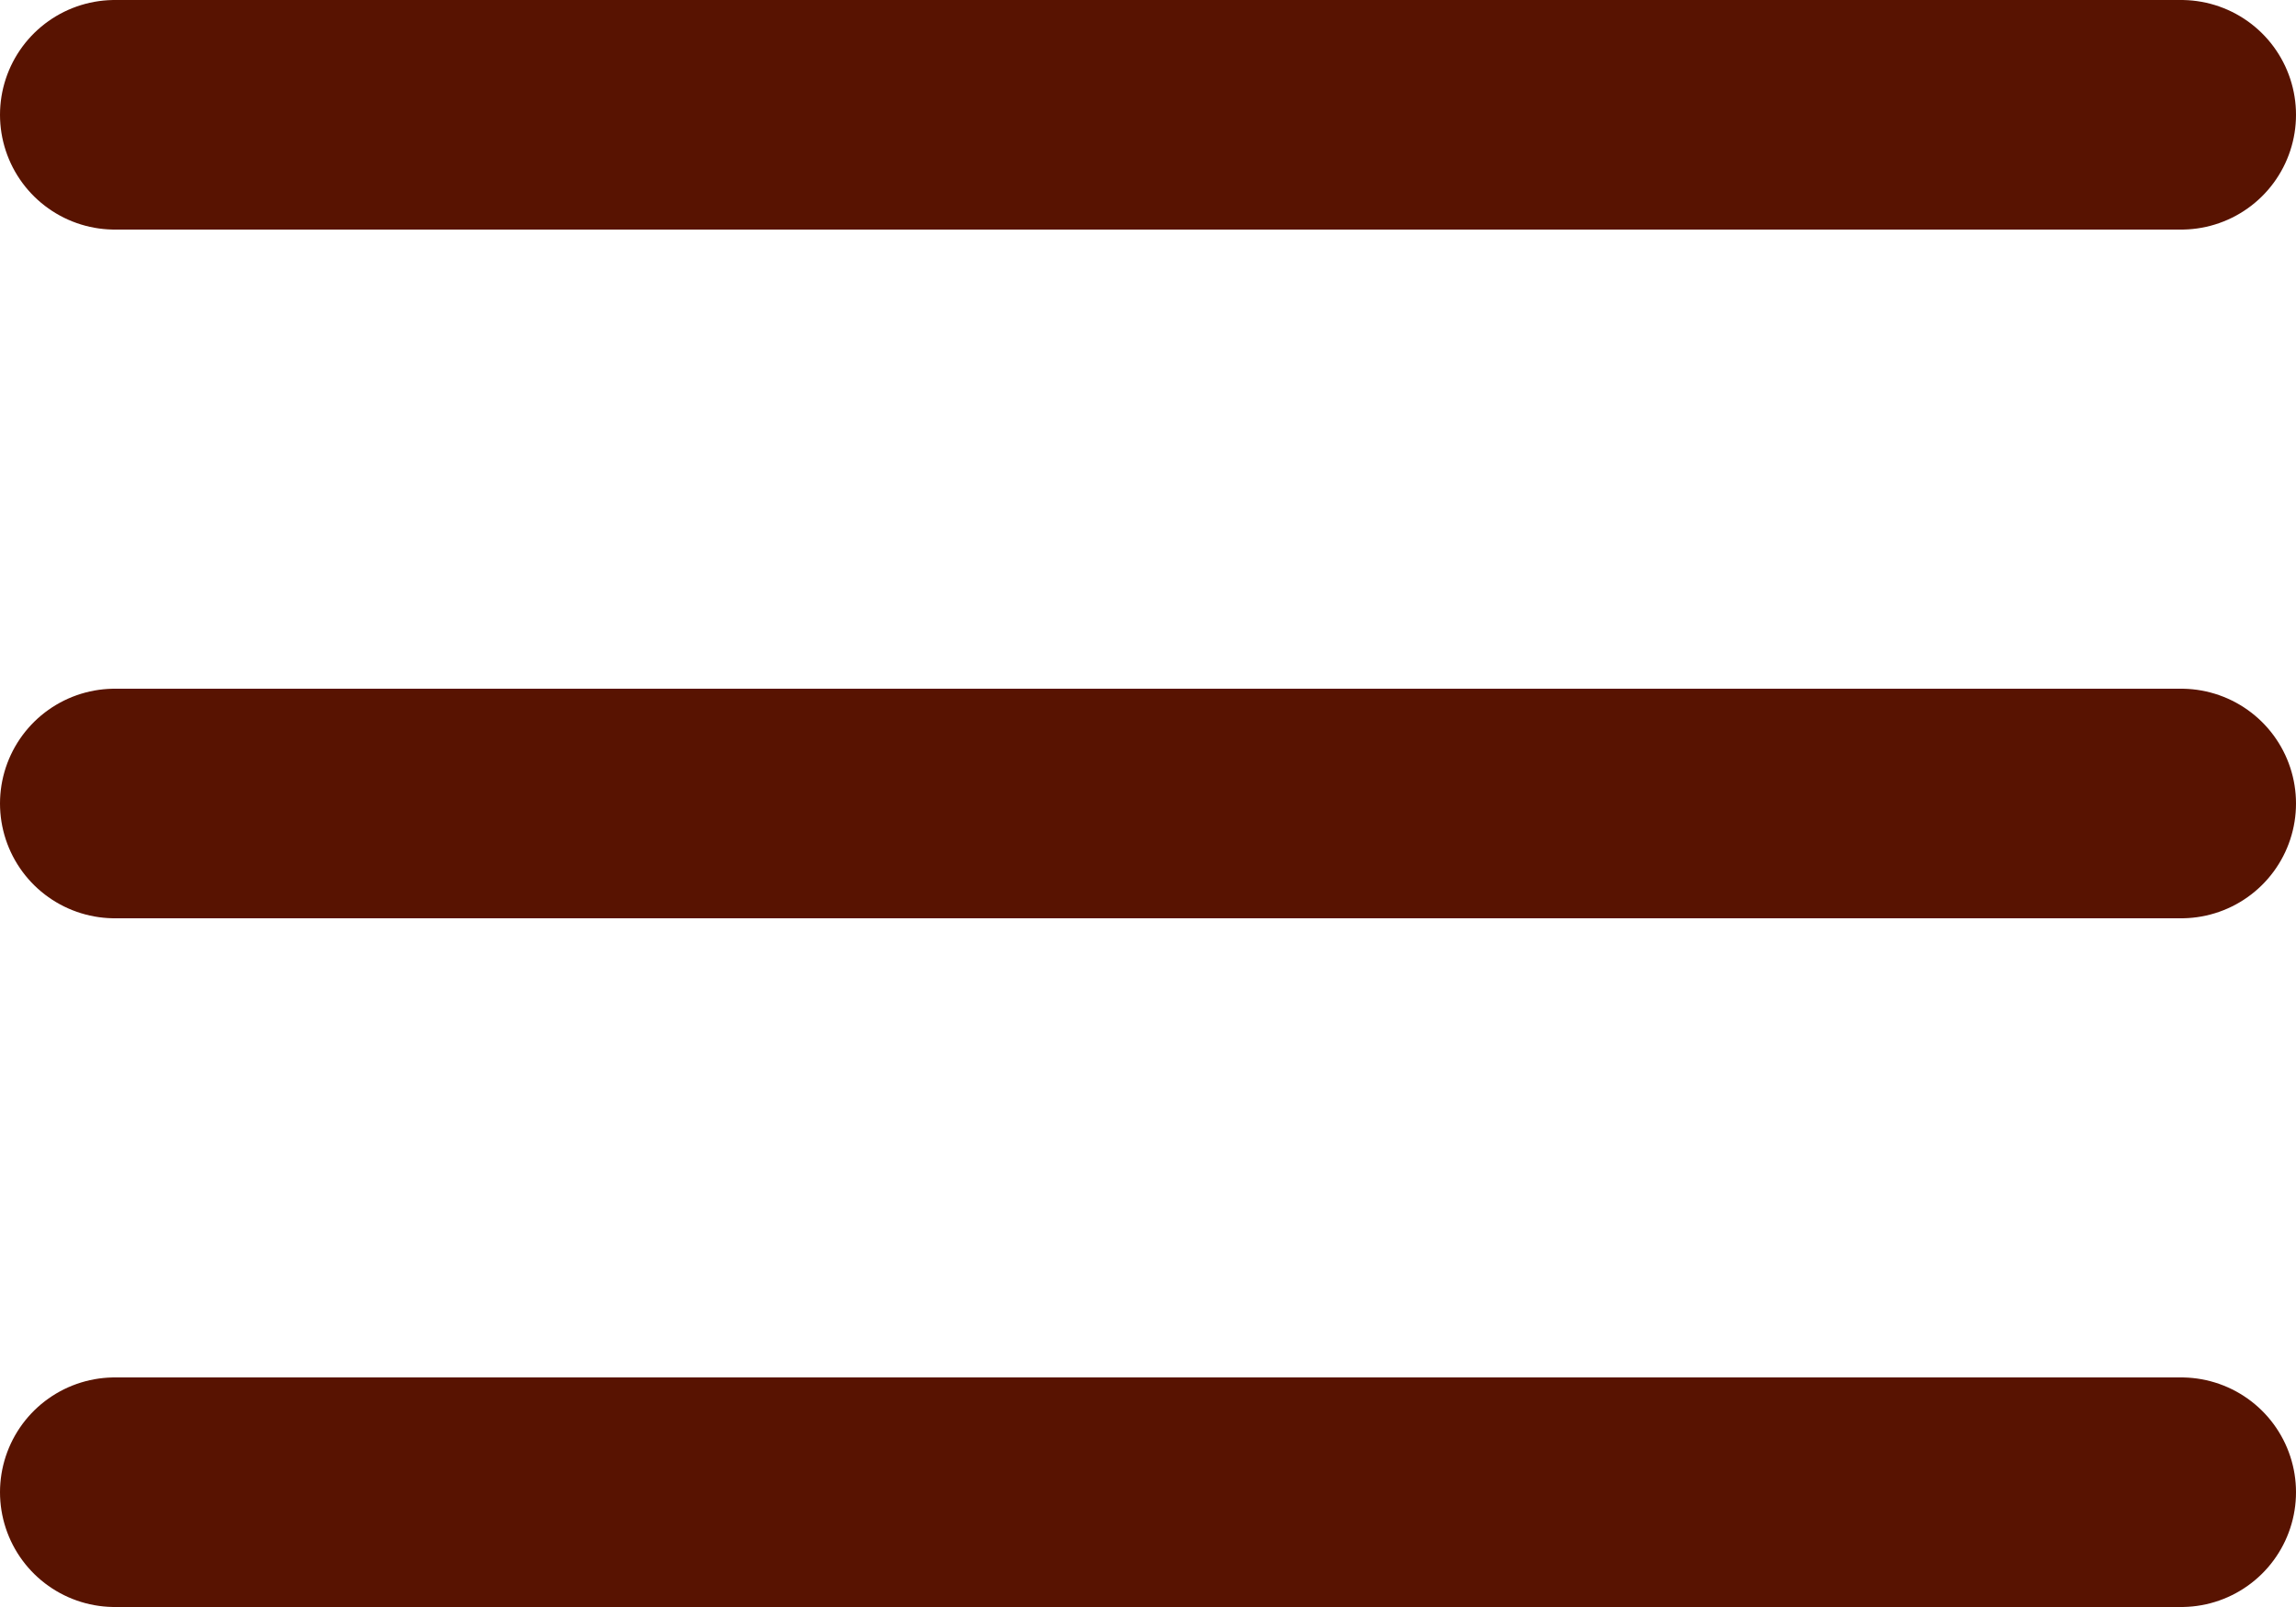
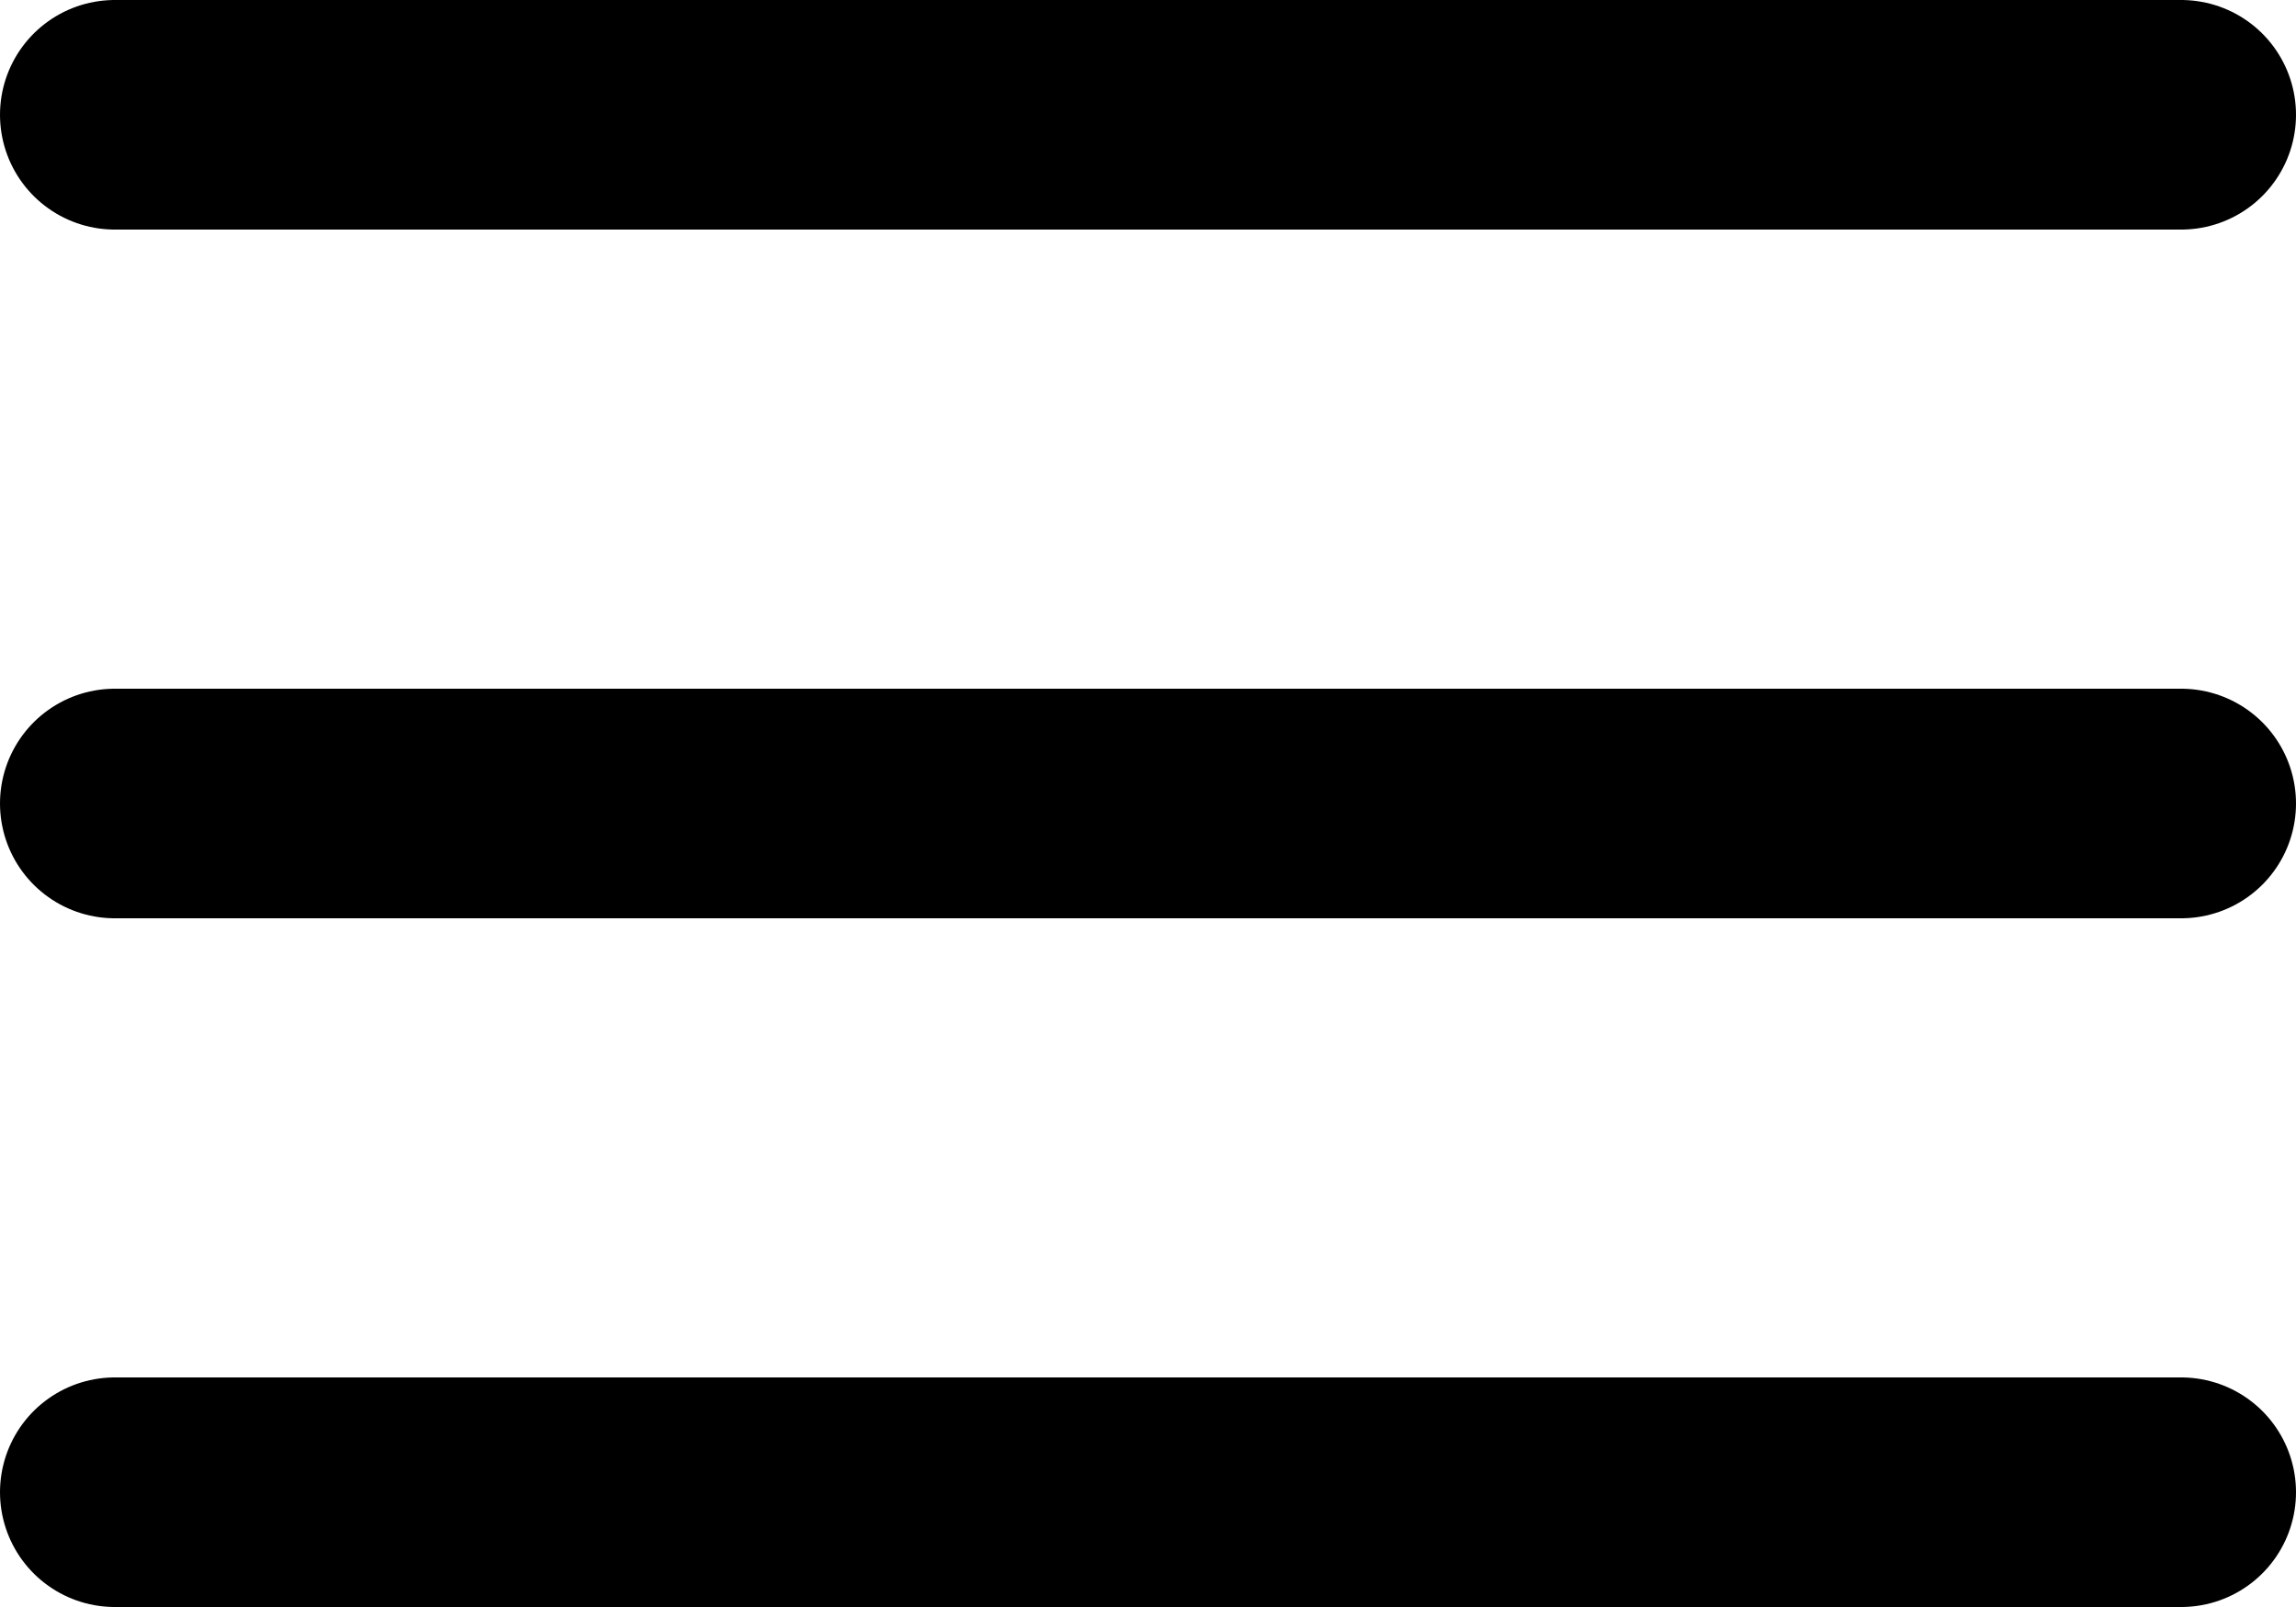
<svg xmlns="http://www.w3.org/2000/svg" width="20" height="14" viewBox="0 0 20 14" fill="none">
-   <path d="M1 7H19M1 1H19M1 13H19" stroke="#581301" stroke-width="2" stroke-linecap="round" stroke-linejoin="round" />
+   <path d="M1 7H19M1 1H19M1 13H19" stroke="black" stroke-width="2" stroke-linecap="round" stroke-linejoin="round" />
</svg>
